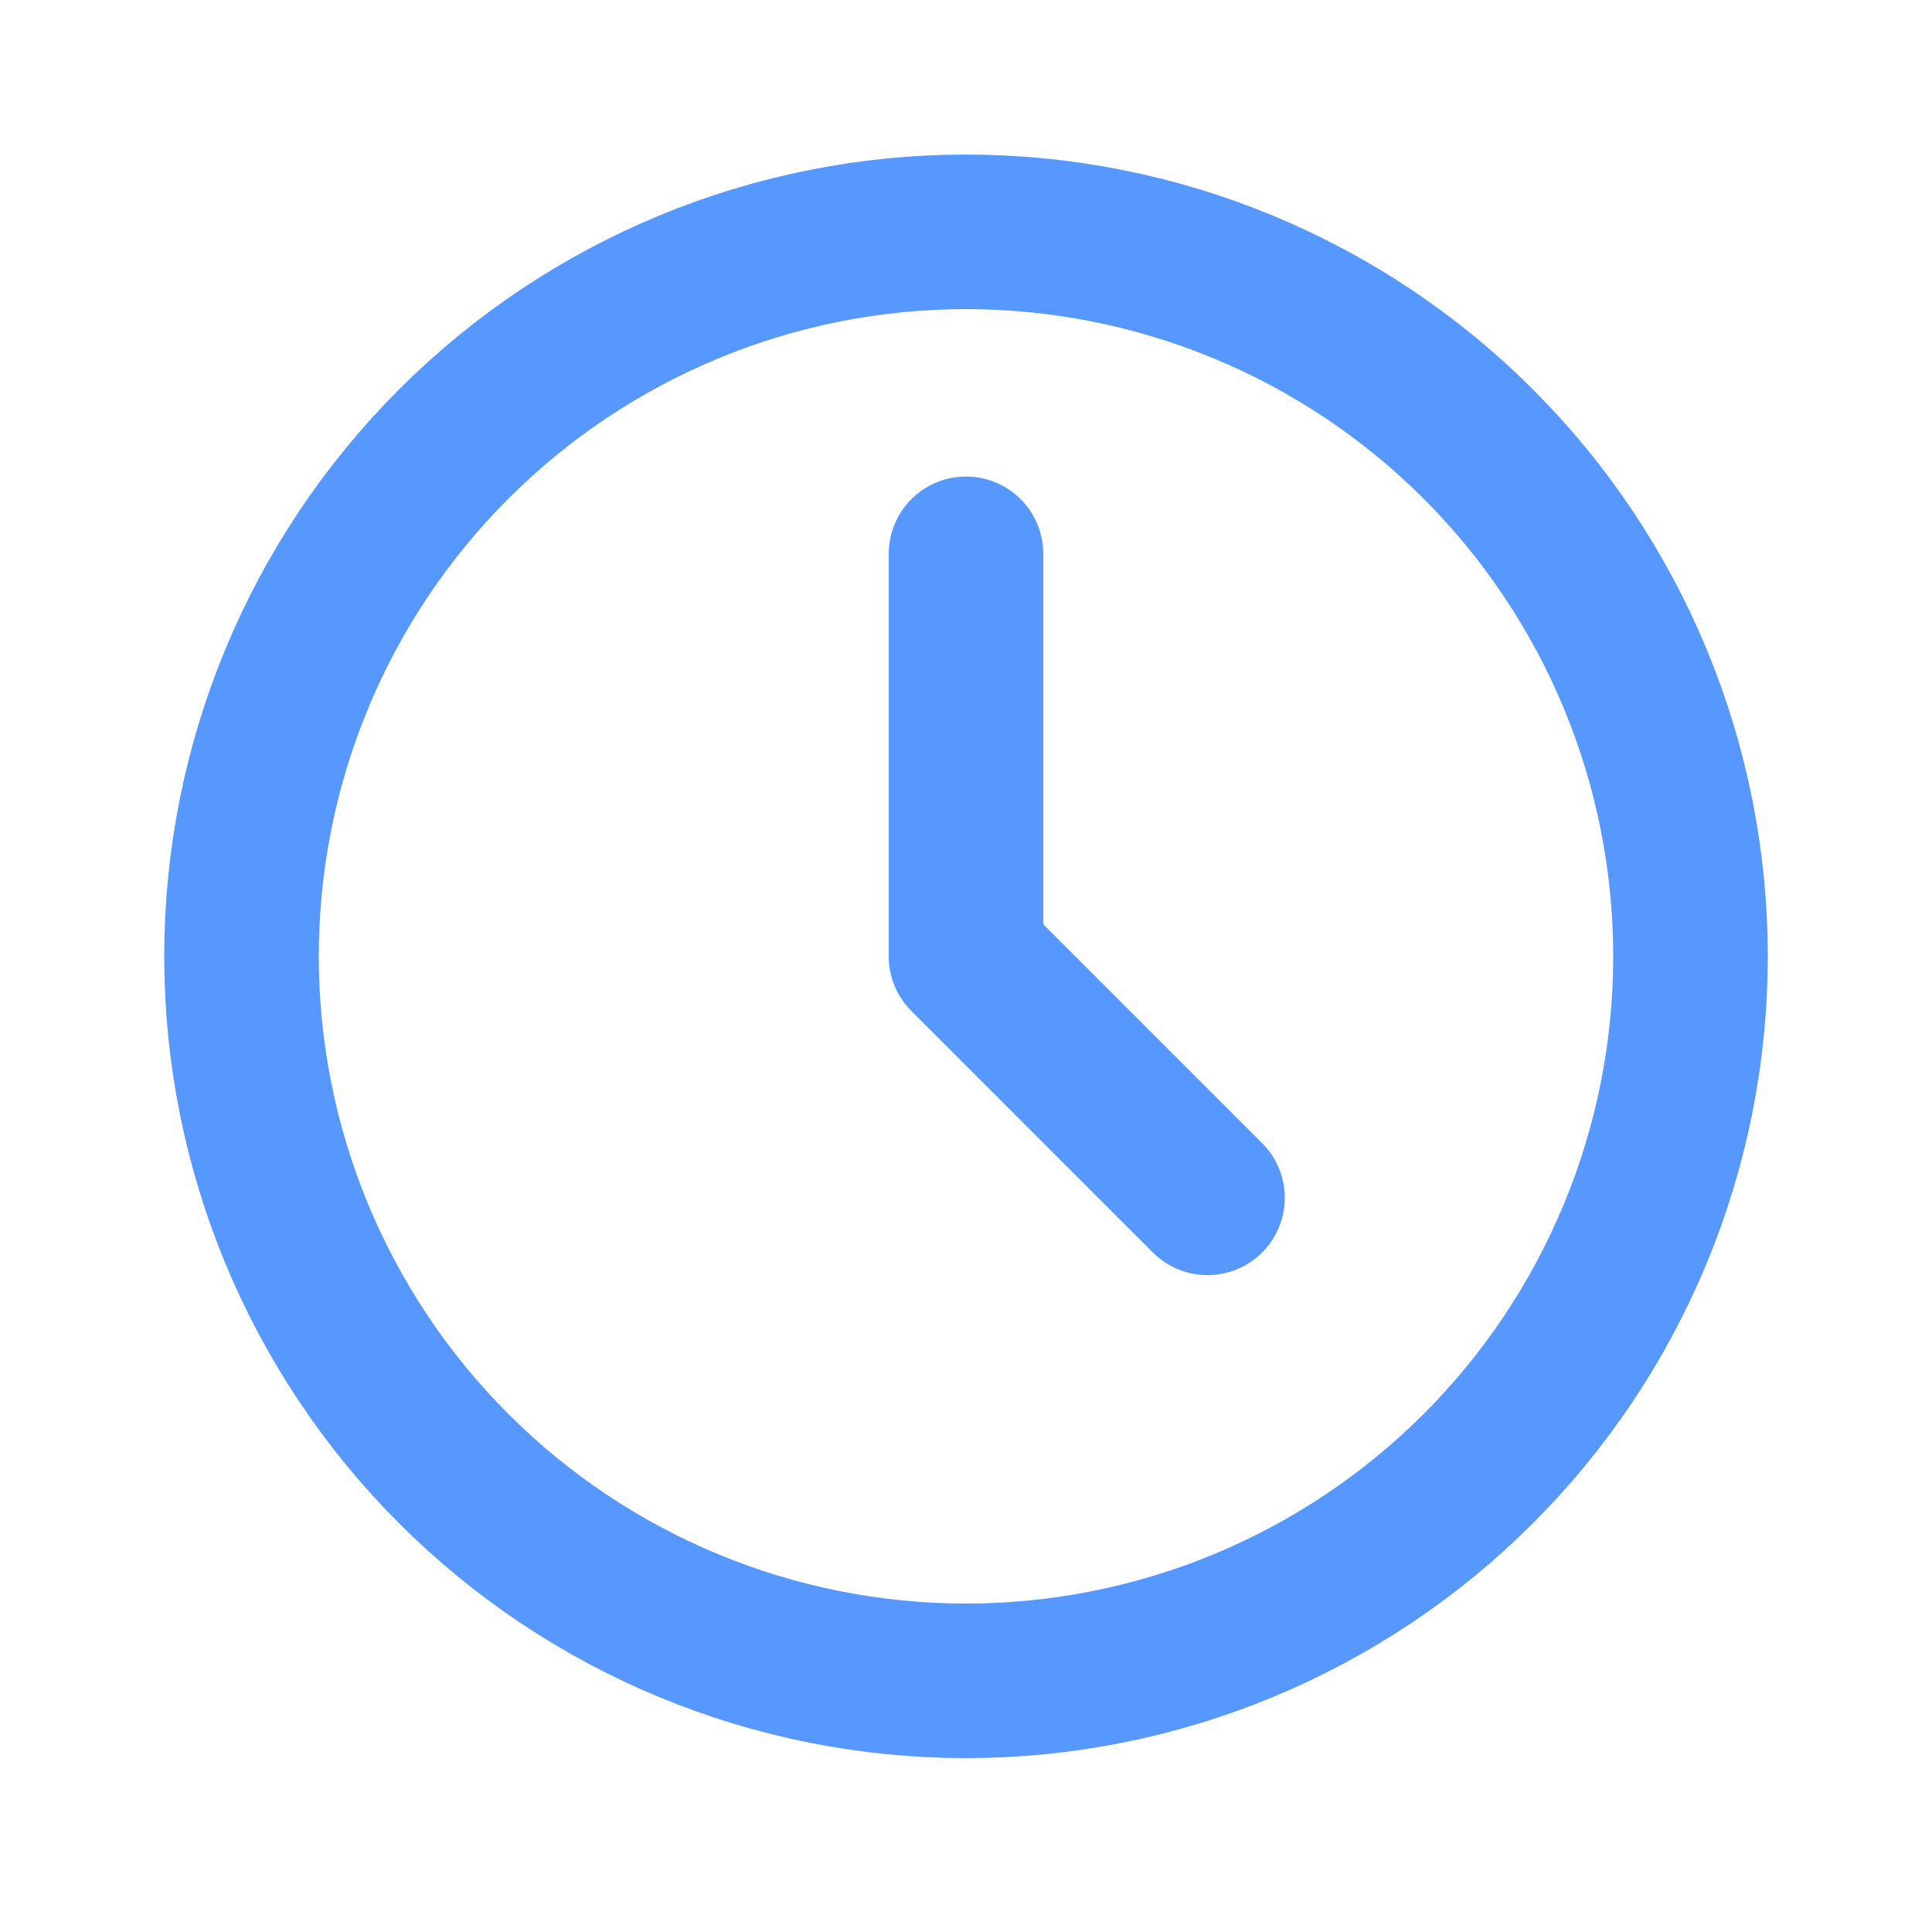
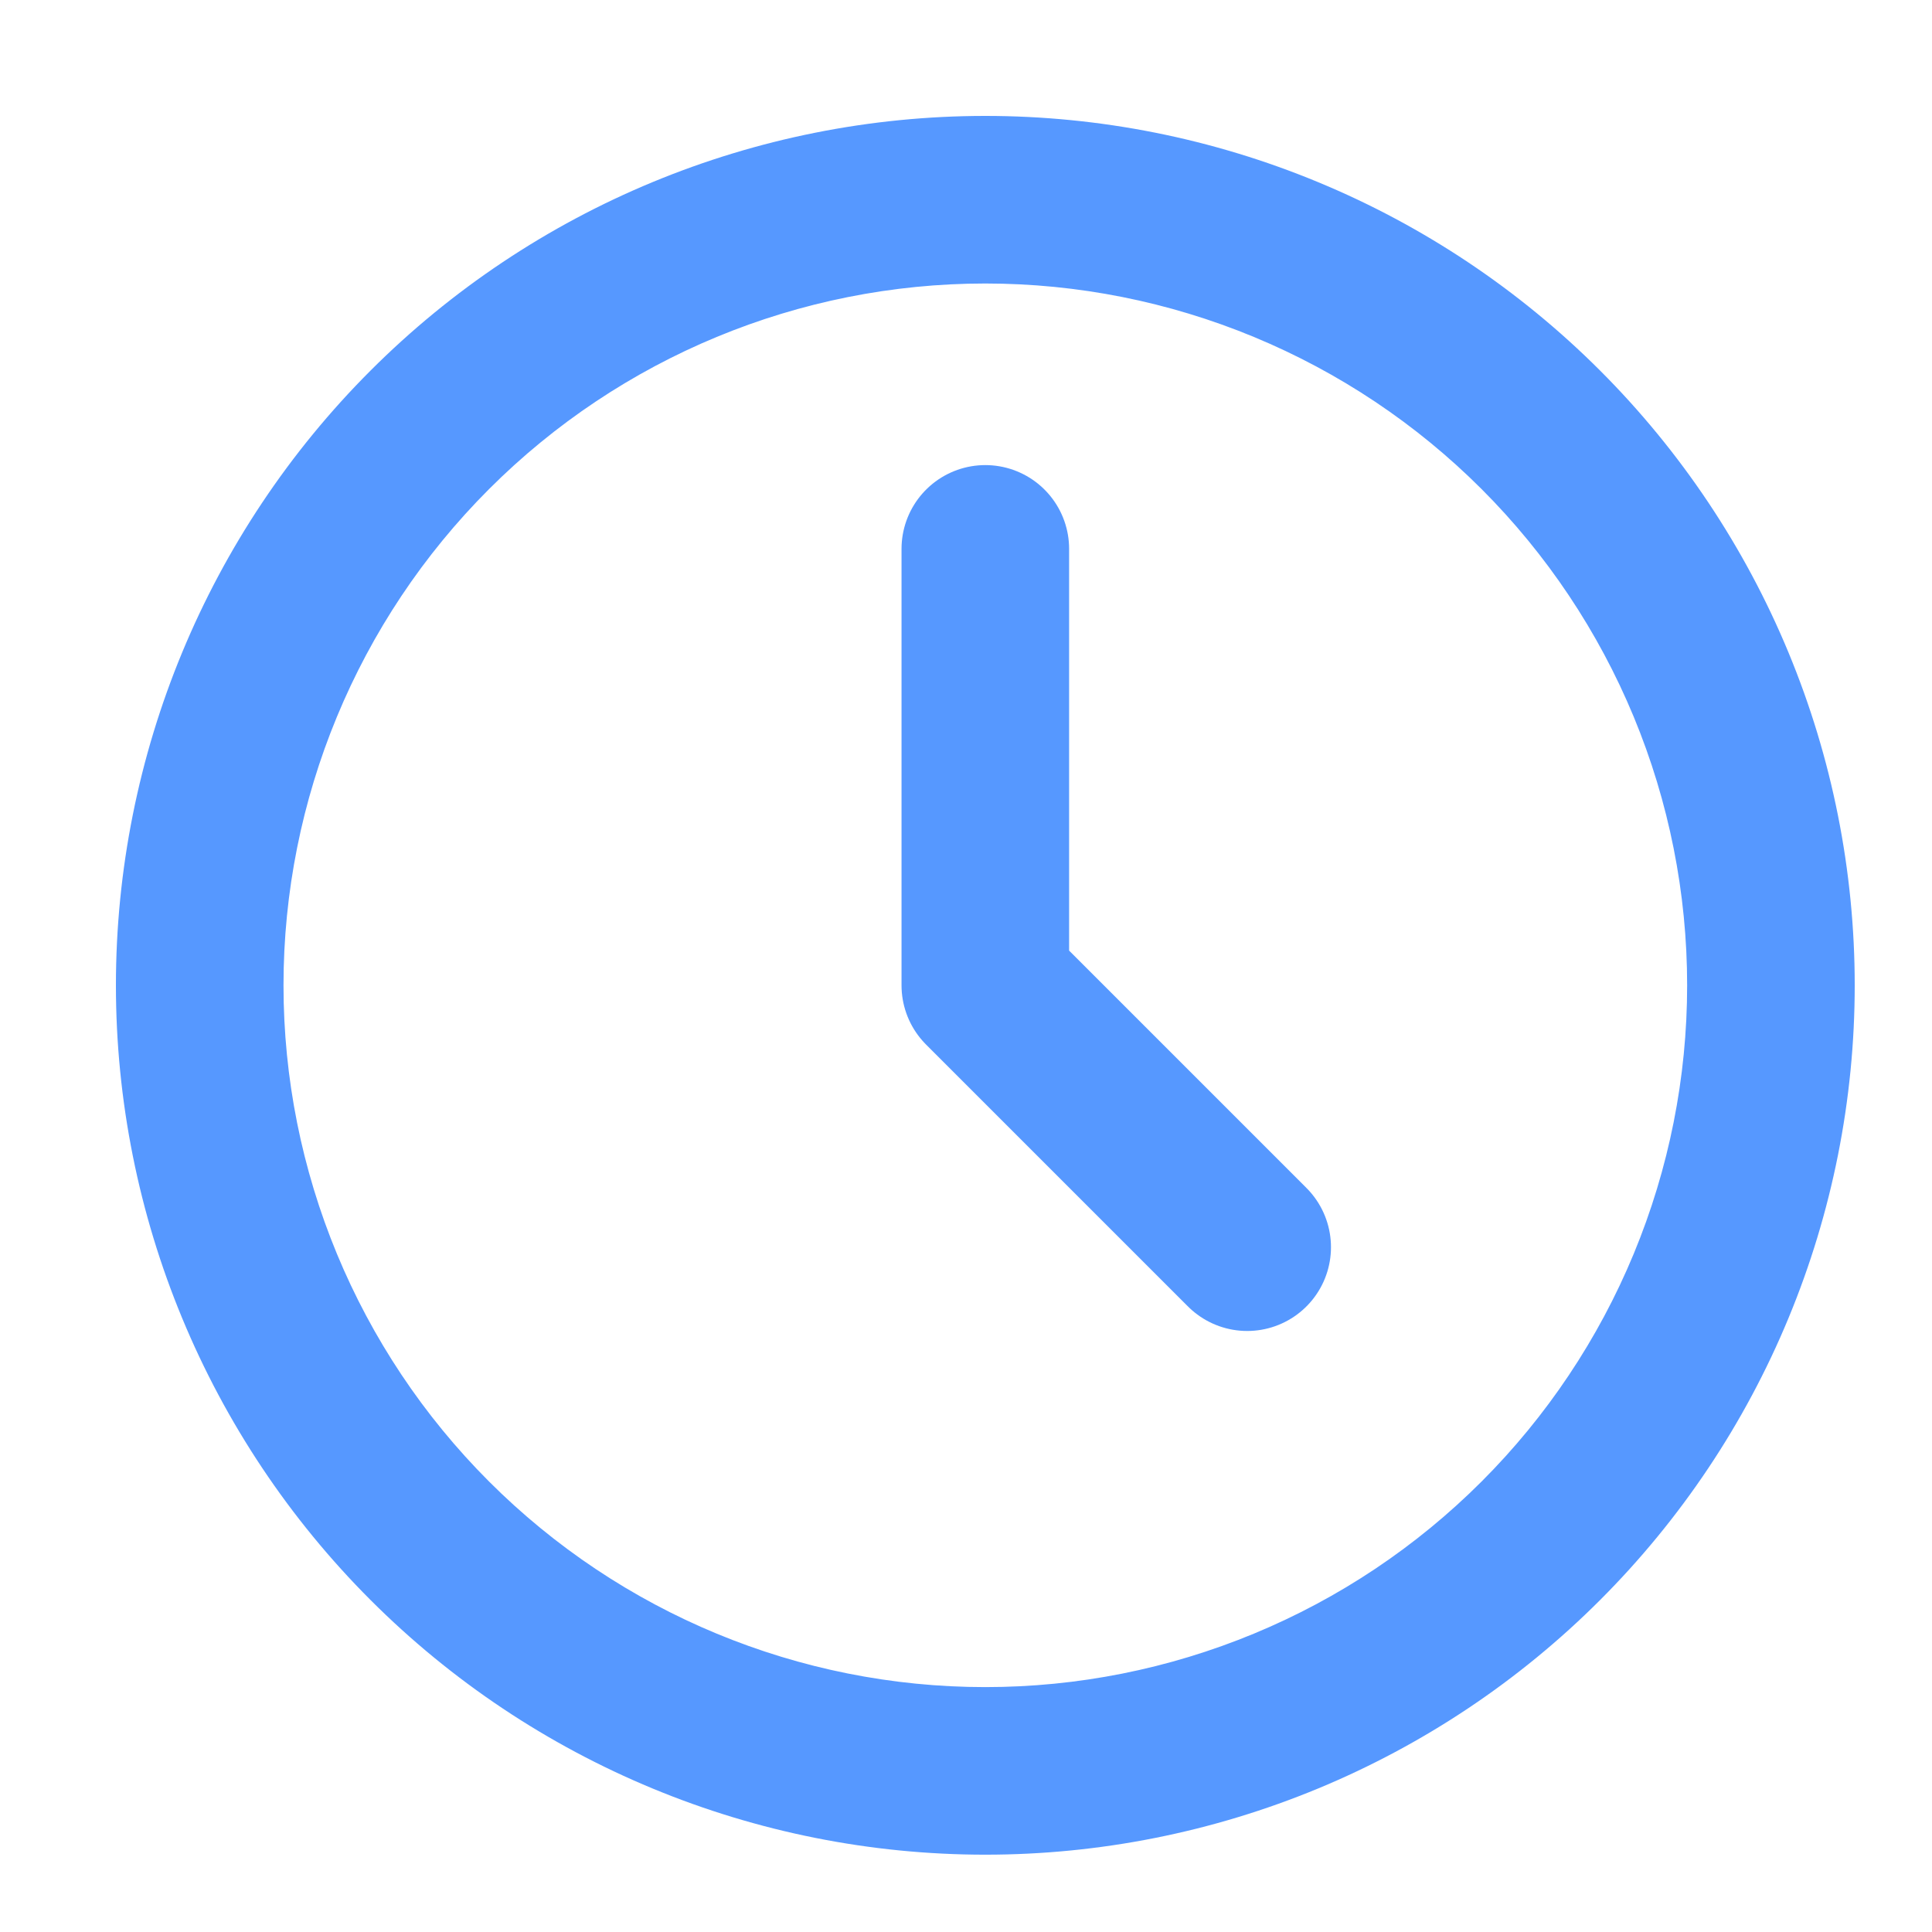
<svg xmlns="http://www.w3.org/2000/svg" width="50" height="50" viewBox="0 0 50 50" fill="none">
-   <path d="M25 43.5C27.462 43.5 29.901 43.015 32.175 42.073C34.45 41.13 36.517 39.749 38.258 38.008C39.999 36.267 41.38 34.2 42.323 31.925C43.265 29.651 43.75 27.212 43.75 24.75C43.75 22.288 43.265 19.849 42.323 17.575C41.38 15.3 39.999 13.233 38.258 11.492C36.517 9.751 34.45 8.37 32.175 7.427C29.901 6.485 27.462 6 25 6C20.027 6 15.258 7.975 11.742 11.492C8.225 15.008 6.25 19.777 6.25 24.75C6.25 29.723 8.225 34.492 11.742 38.008C15.258 41.525 20.027 43.5 25 43.5Z" stroke="#5698FF" stroke-width="4" stroke-linecap="round" stroke-linejoin="round" />
-   <path d="M25 14.333L25 24.75L31.25 31" stroke="#5698FF" stroke-width="4" stroke-linecap="round" stroke-linejoin="round" />
+   <path fill-rule="evenodd" clip-rule="evenodd" d="M9.59 9.59C13.81 5.37 19.533 3 25.5 3C28.455 3 31.381 3.582 34.11 4.713C36.84 5.843 39.321 7.501 41.41 9.59C43.499 11.679 45.157 14.16 46.287 16.889C47.418 19.619 48 22.545 48 25.5C48 28.454 47.418 31.38 46.287 34.11C45.157 36.84 43.499 39.32 41.41 41.409C39.321 43.499 36.84 45.156 34.11 46.287C31.381 47.417 28.455 47.999 25.5 47.999C19.533 47.999 13.81 45.629 9.59 41.409C5.371 37.19 3 31.467 3 25.5C3 19.532 5.371 13.809 9.59 9.59ZM25.5 7.337C20.683 7.337 16.063 9.251 12.657 12.657C9.251 16.063 7.337 20.683 7.337 25.5C7.337 30.317 9.251 34.936 12.657 38.342C16.063 41.748 20.683 43.662 25.5 43.662C27.885 43.662 30.247 43.192 32.45 42.279C34.654 41.367 36.656 40.029 38.343 38.342C40.029 36.656 41.367 34.654 42.28 32.45C43.193 30.247 43.663 27.885 43.663 25.5C43.663 23.114 43.193 20.753 42.28 18.549C41.367 16.346 40.029 14.343 38.343 12.657C36.656 10.97 34.654 9.633 32.45 8.72C30.247 7.807 27.885 7.337 25.5 7.337Z" fill="#5698FF" />
+   <path d="M25.5 14.205L25.5 25.5L32.277 32.277" stroke="#5698FF" stroke-width="4.337" stroke-linecap="round" stroke-linejoin="round" />
</svg>
